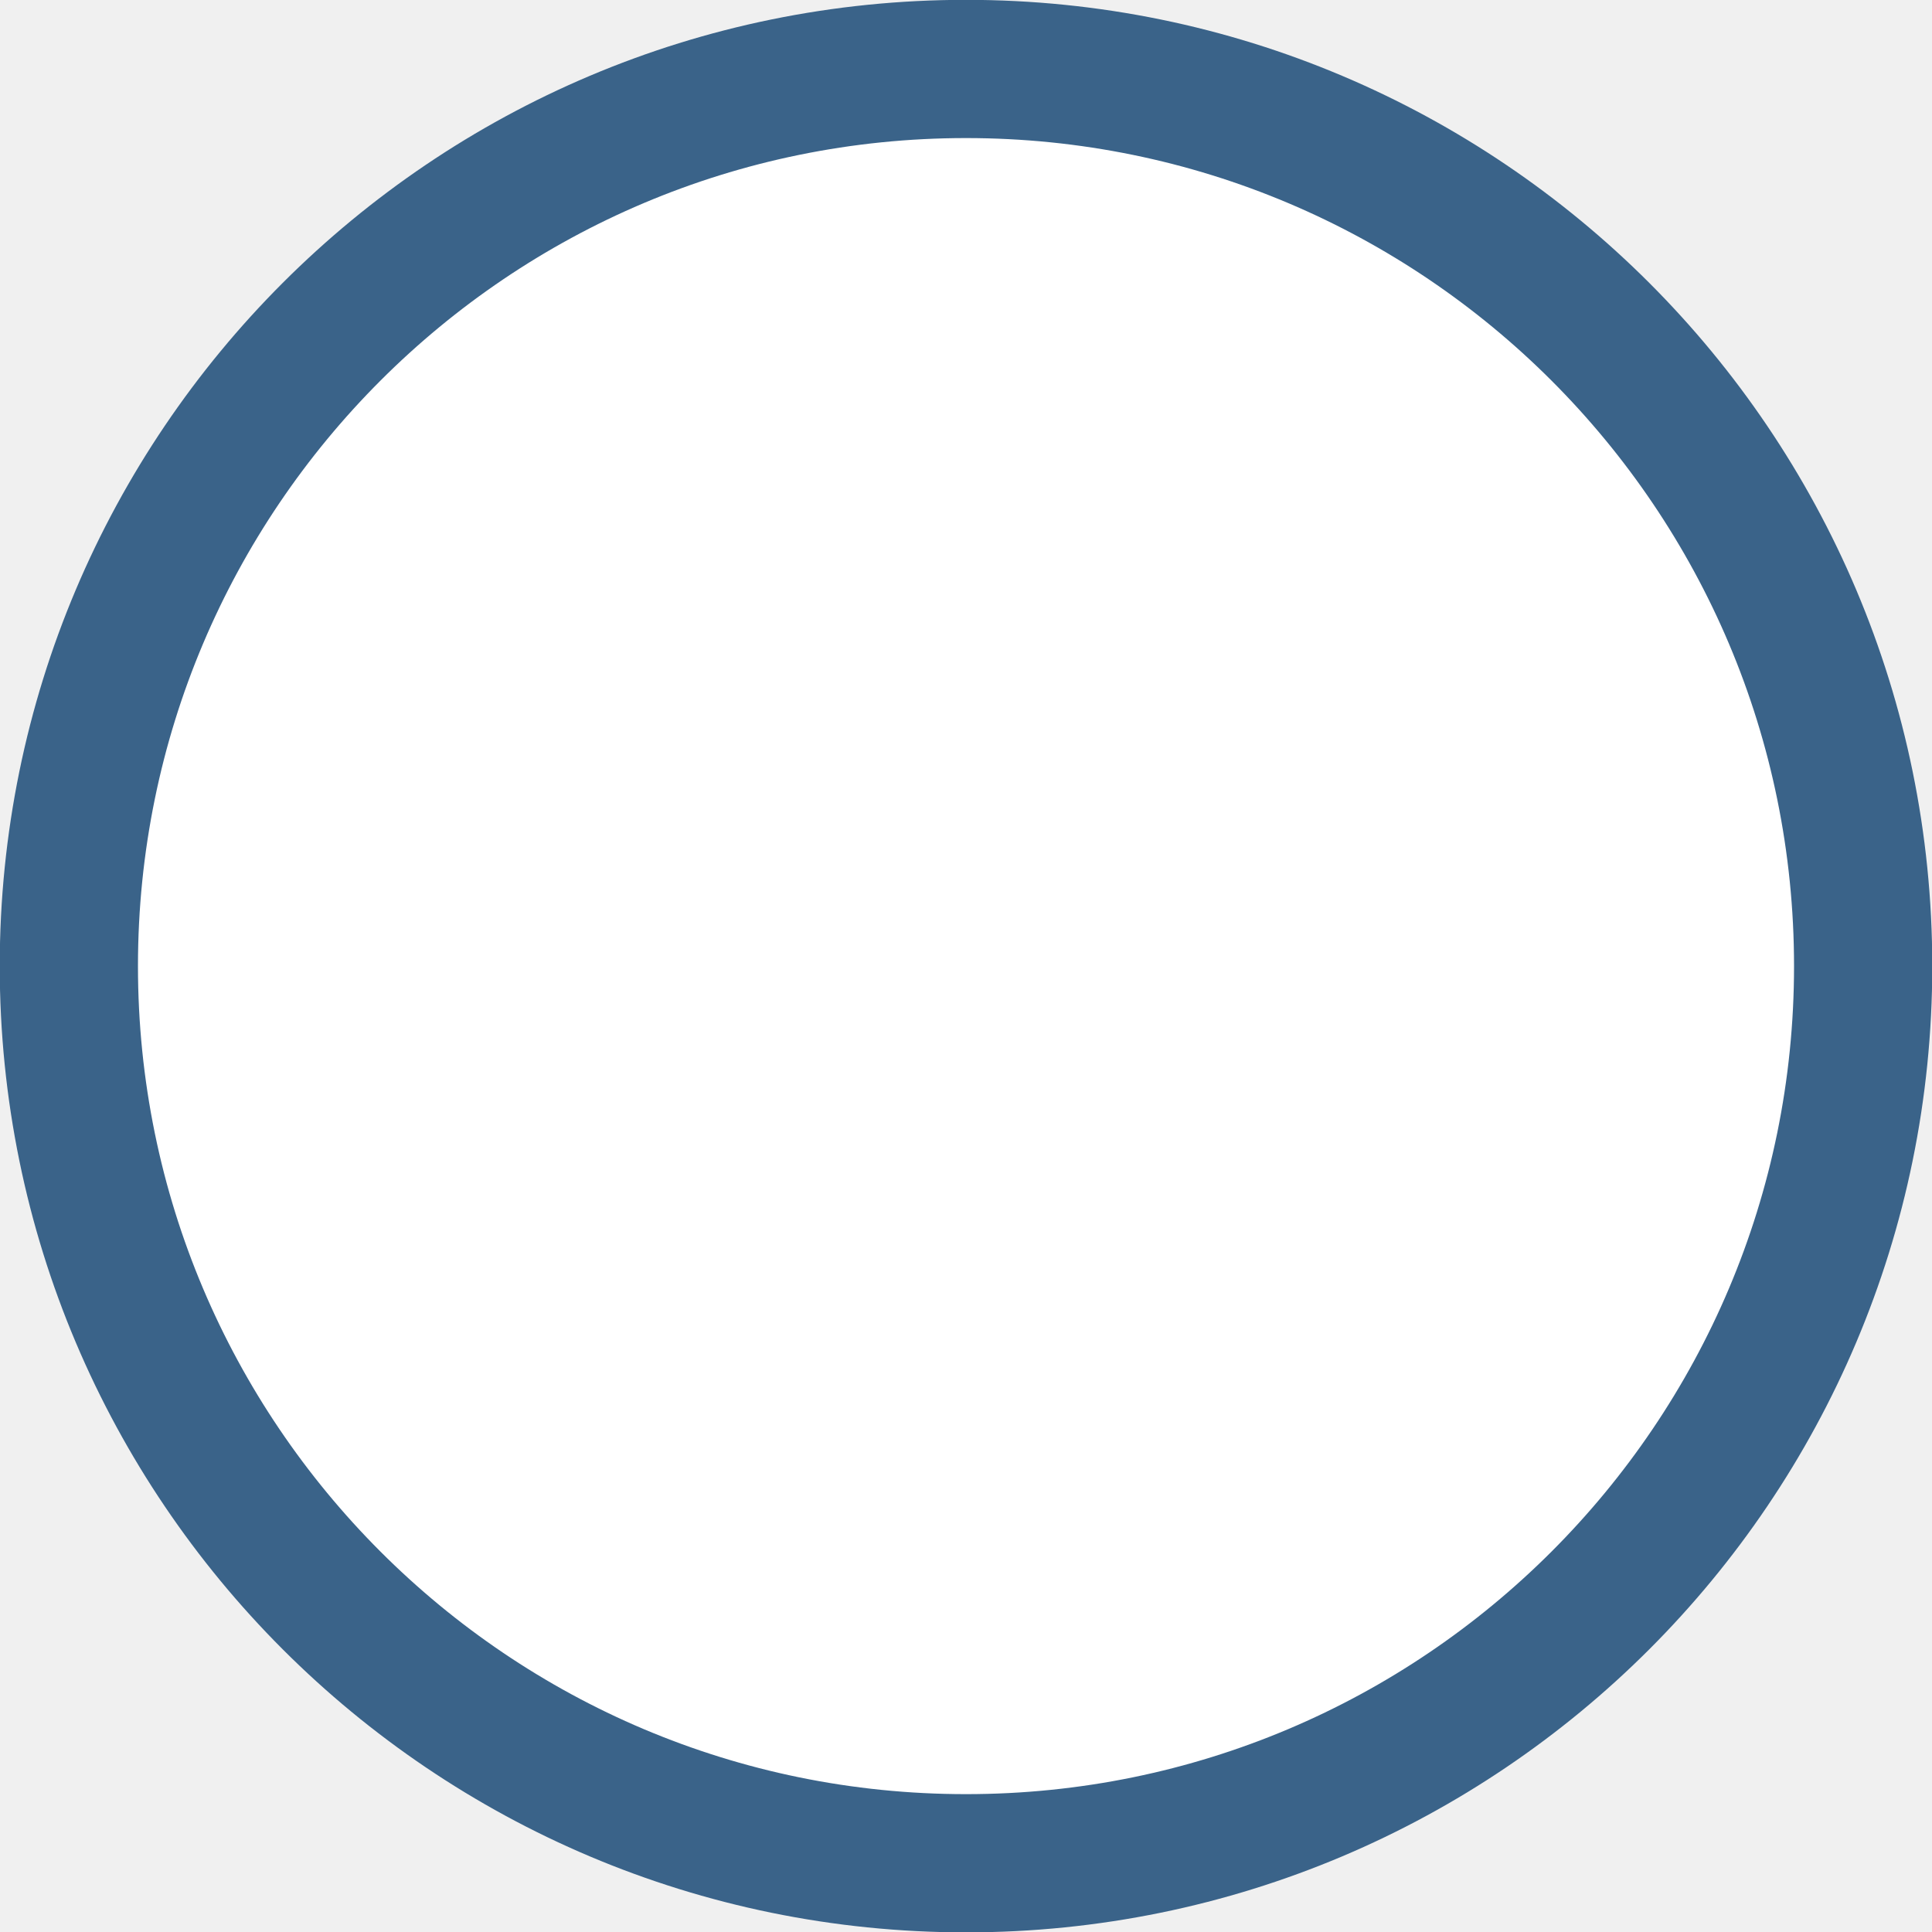
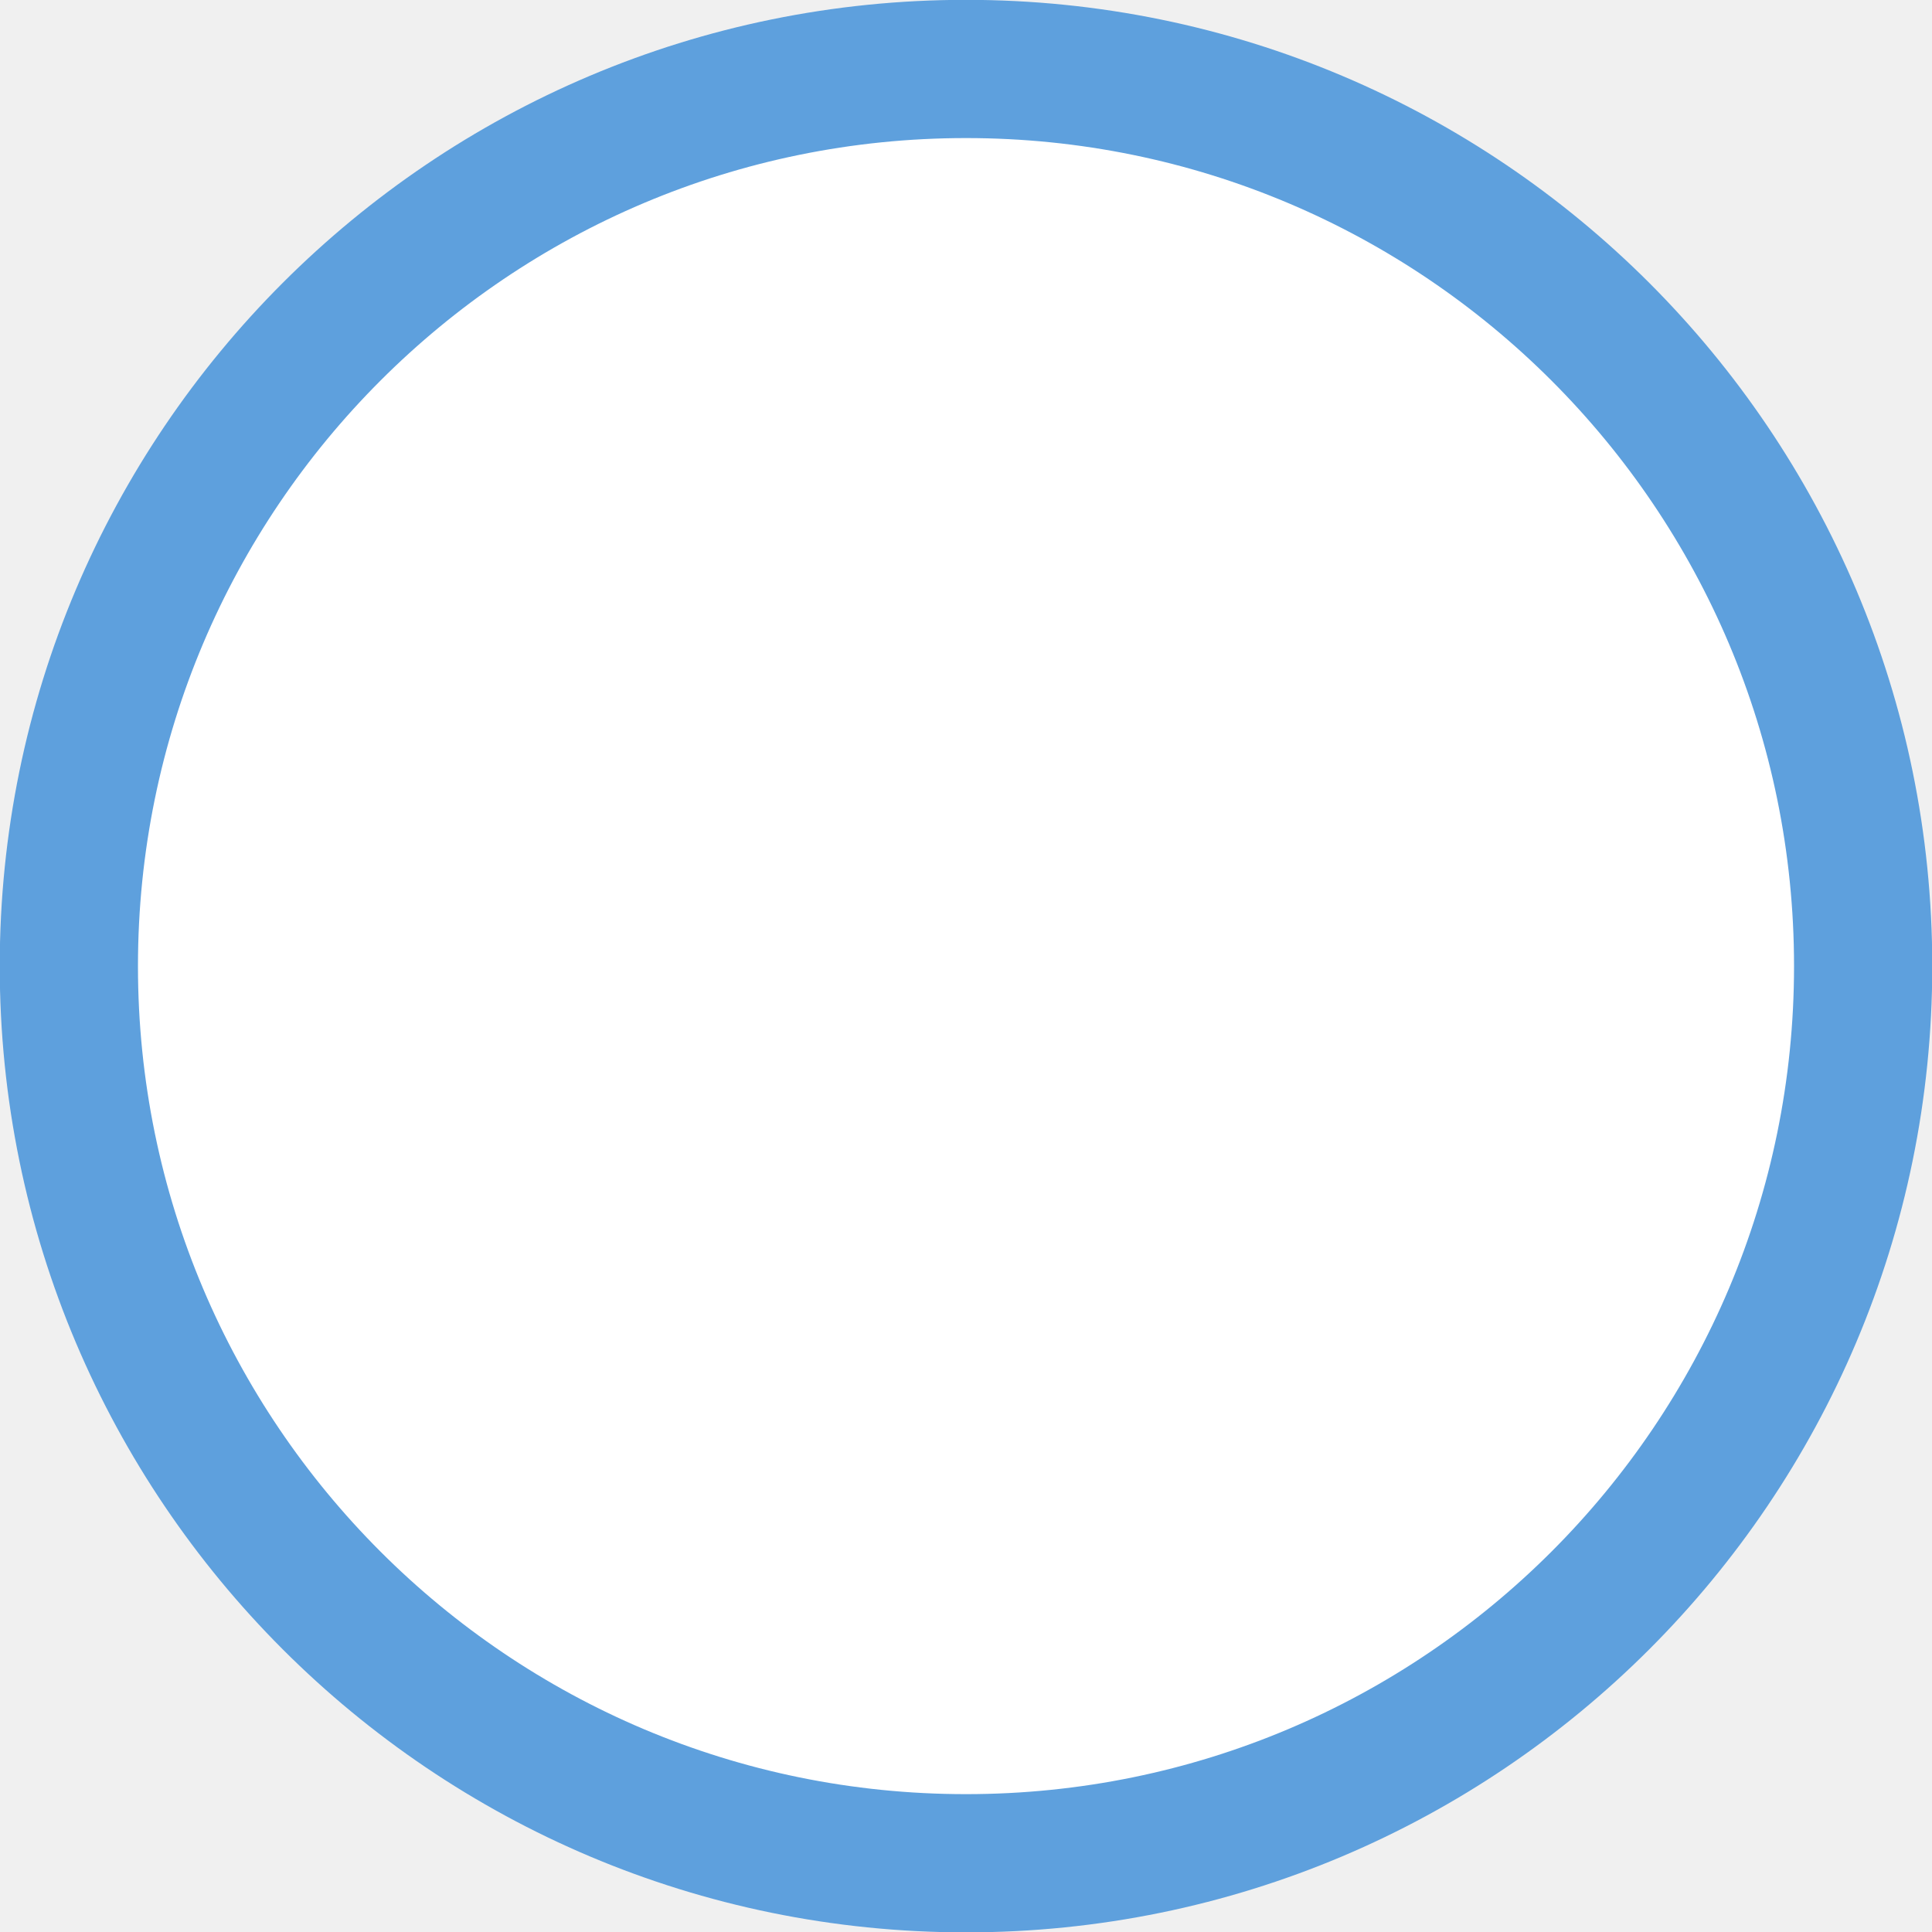
<svg xmlns="http://www.w3.org/2000/svg" width="14" height="14" viewBox="0 0 3.704 3.704" version="1.1" id="svg8">
  <defs id="defs2" />
  <g id="layer1" transform="translate(0,-293.2958)">
-     <rect style="opacity:1;fill:#ffffff;fill-opacity:1;fill-rule:nonzero;stroke:#3a6389;stroke-width:0.265;stroke-linecap:round;stroke-linejoin:round;stroke-miterlimit:4;stroke-dasharray:none;stroke-dashoffset:0;stroke-opacity:1" id="rect4487" width="3.44" height="3.44" x="0.132" y="293.428" ry="1.72" rx="1.72" />
+     <rect style="opacity:1;fill:#ffffff;fill-opacity:1;fill-rule:nonzero;stroke:#5ea0dd;stroke-width:0.265;stroke-linecap:round;stroke-linejoin:round;stroke-miterlimit:4;stroke-dasharray:none;stroke-dashoffset:0;stroke-opacity:1" id="rect4487" width="3.44" height="3.44" x="0.132" y="293.428" ry="1.72" rx="1.72" />
  </g>
</svg>
